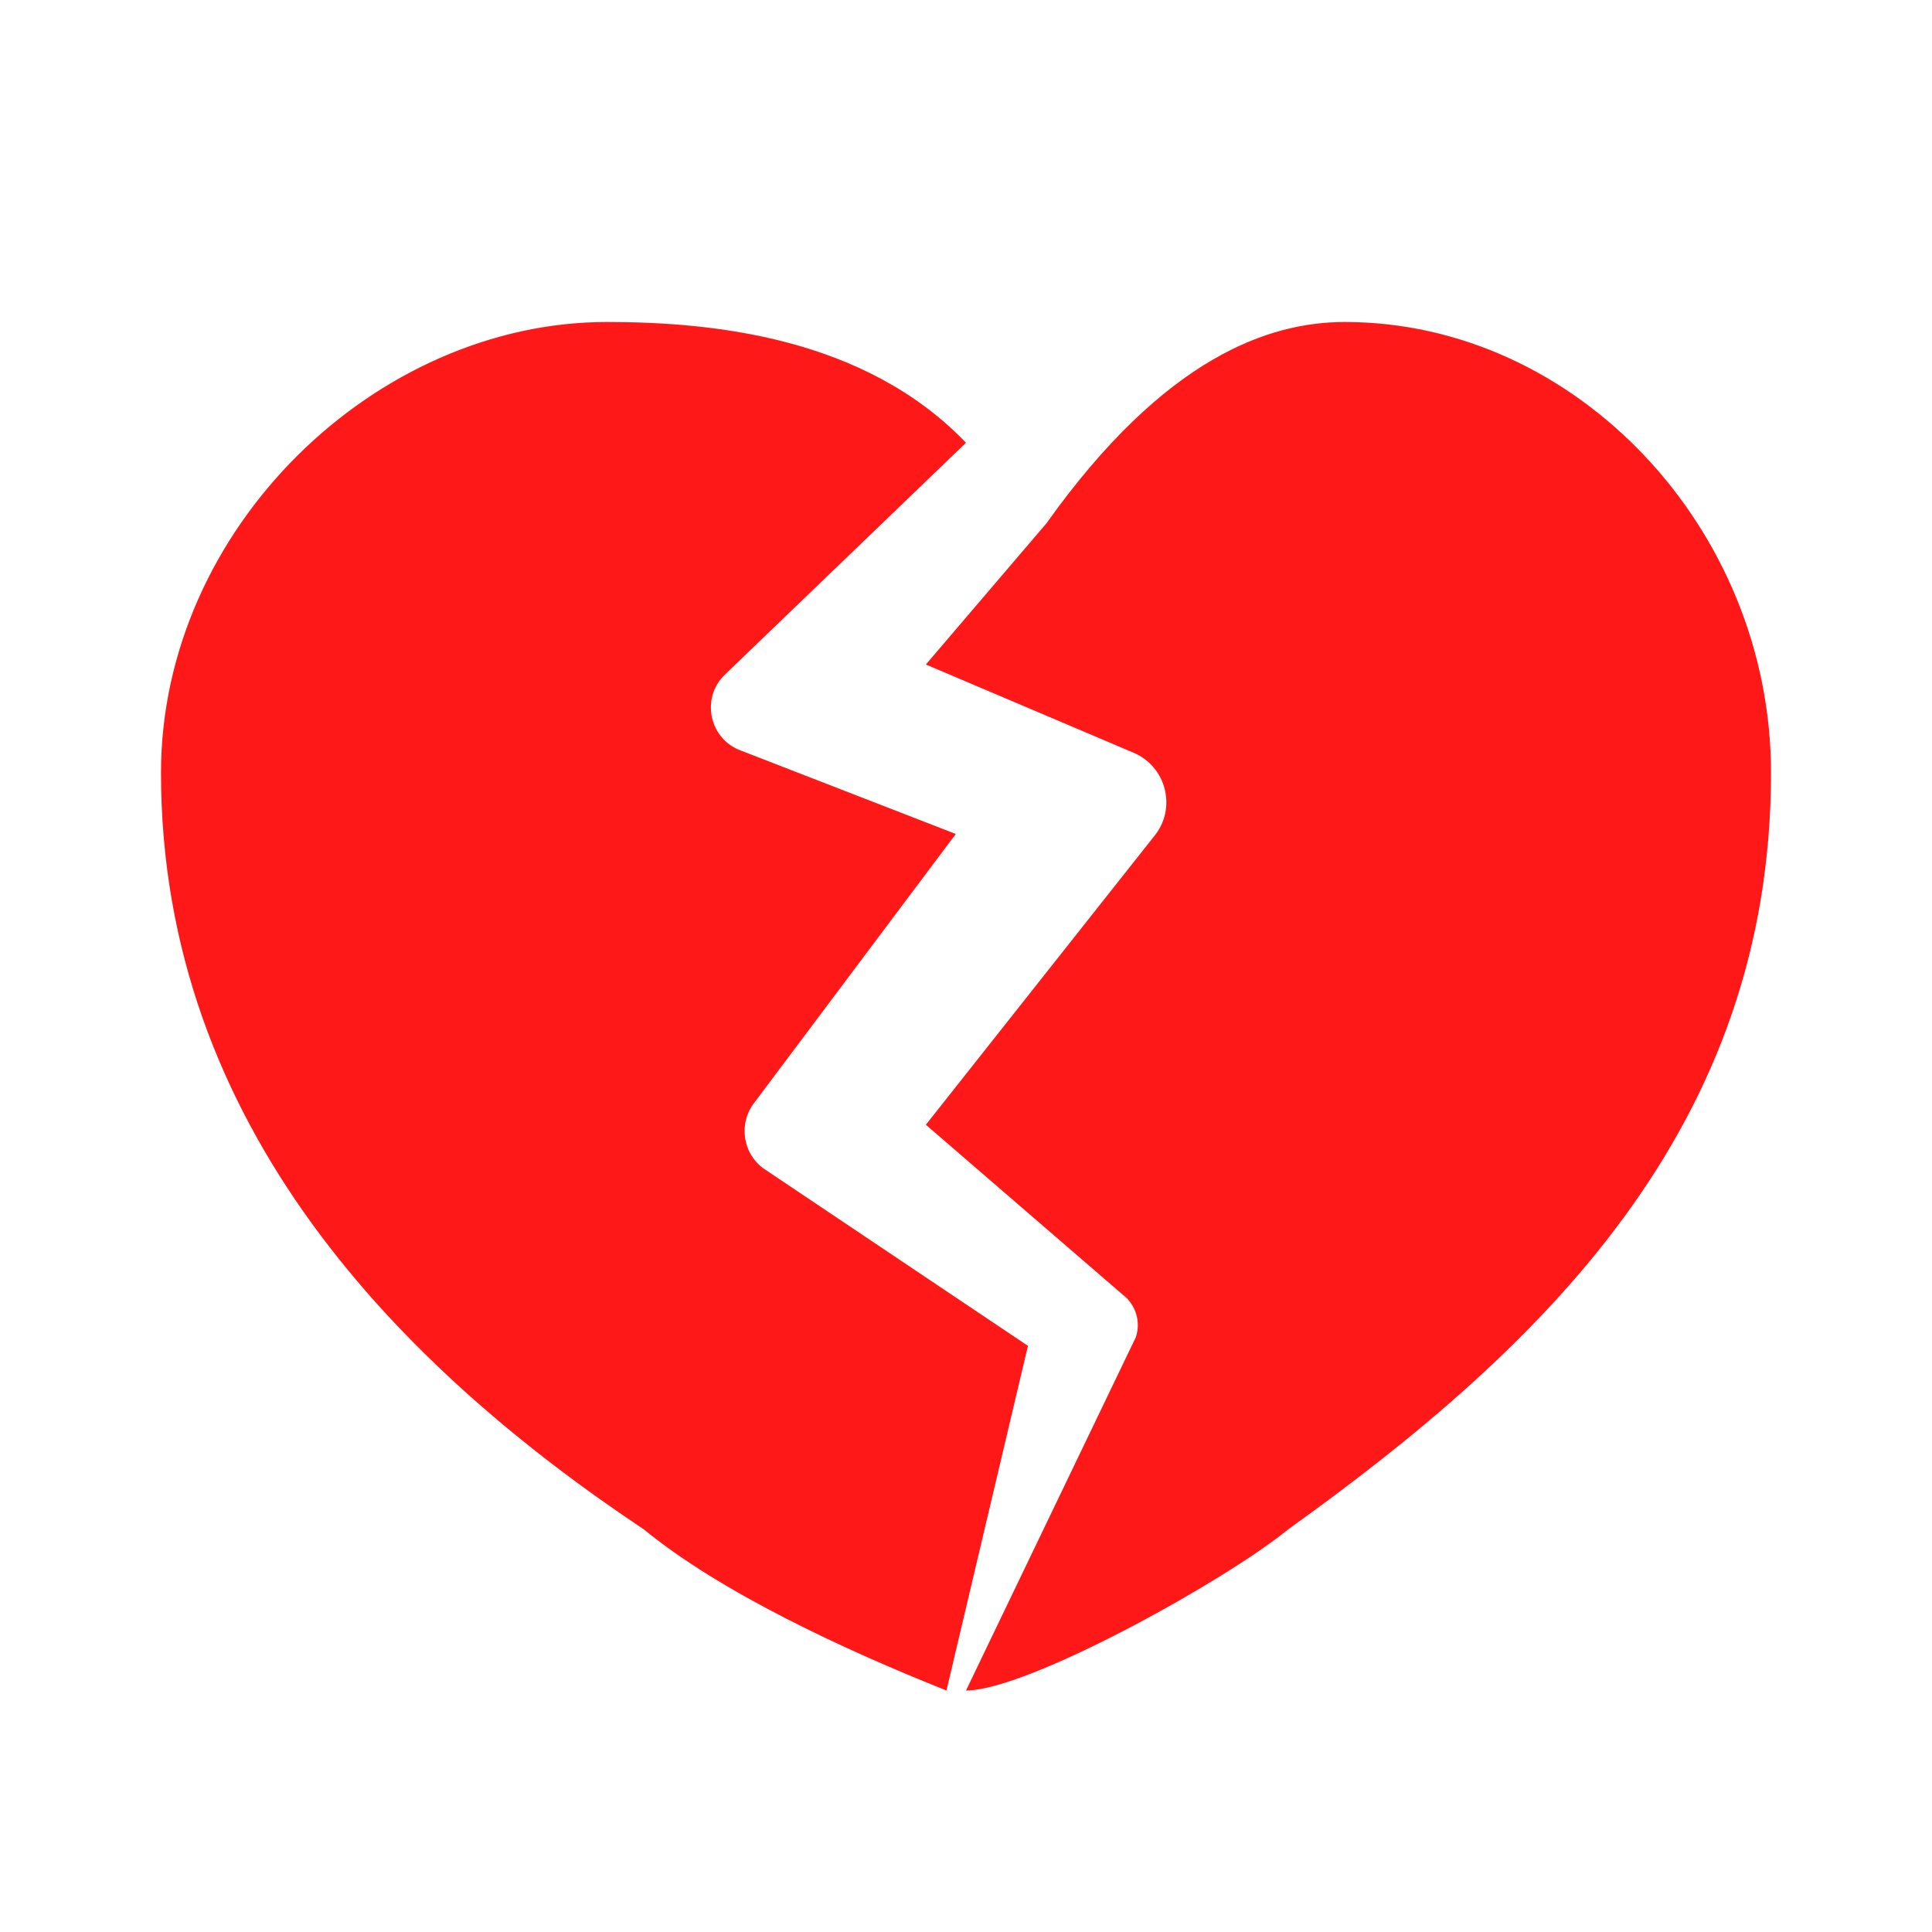
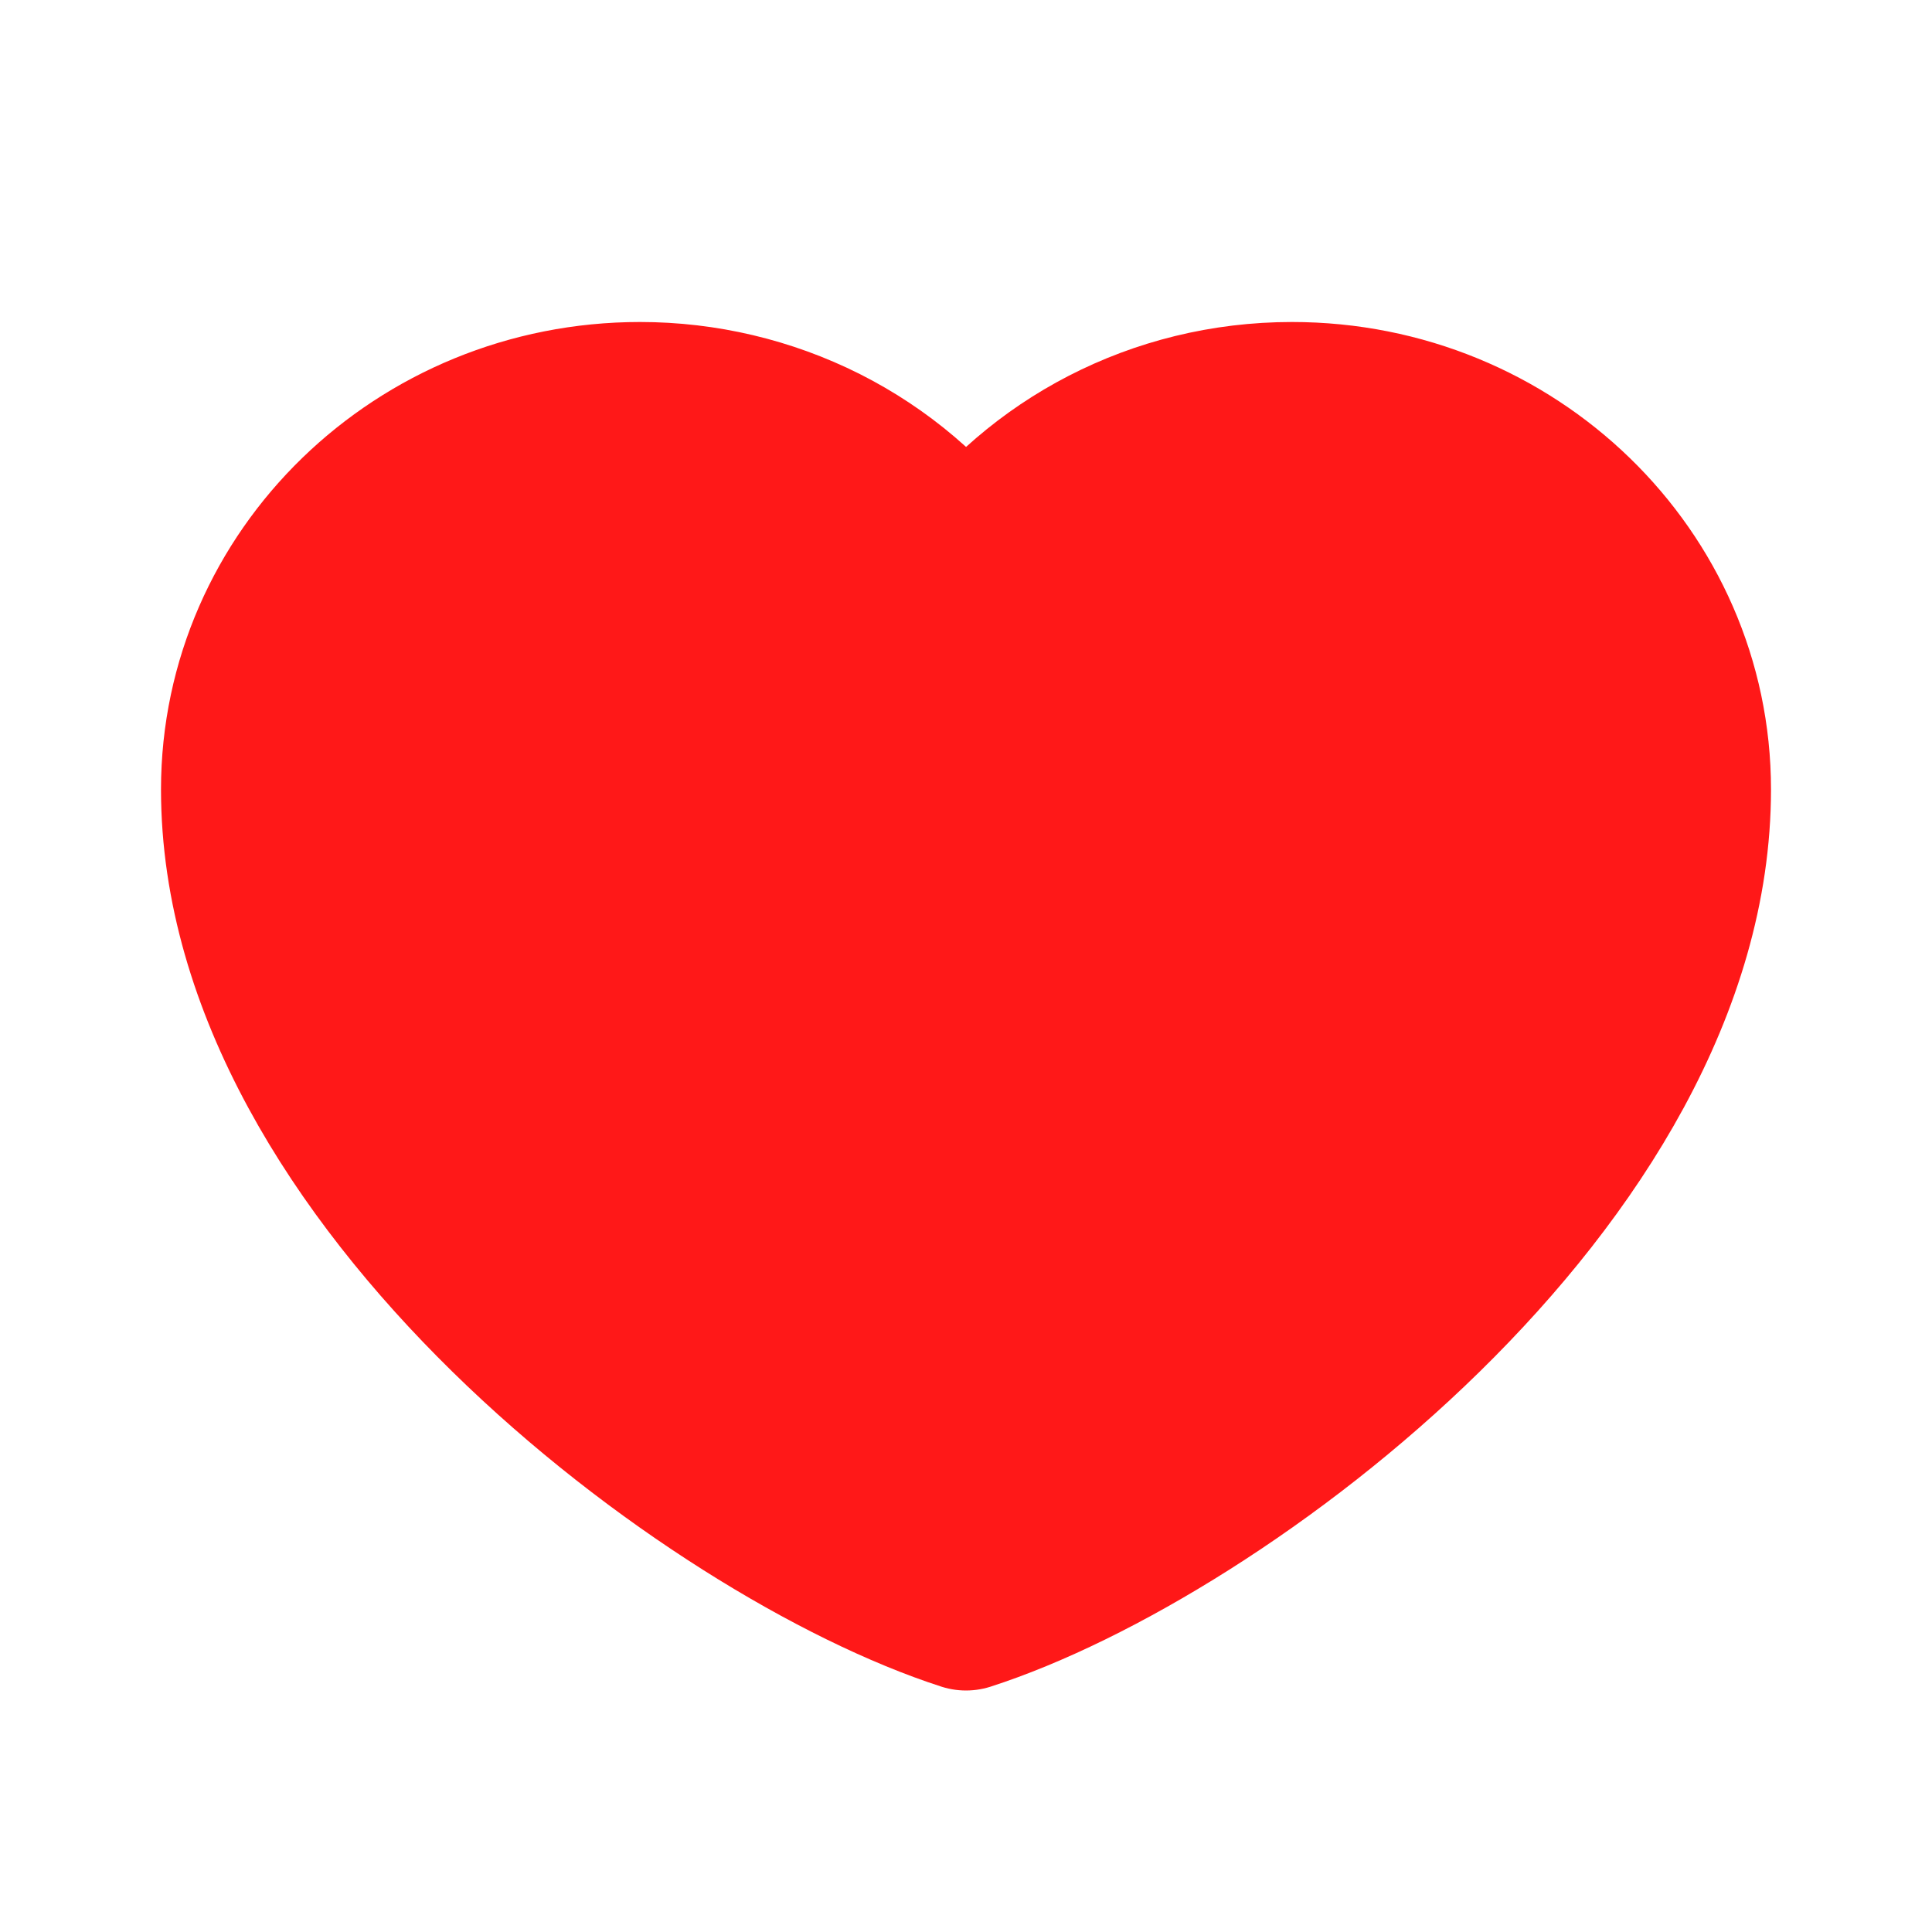
<svg xmlns="http://www.w3.org/2000/svg" width="18" height="18" viewBox="0 0 18 18" fill="none">
-   <path d="M7.116 10.888L9.577 12.539L8.818 15.75C7.875 15.375 6.717 14.838 6 14.25C3.75 12.75 1.5 10.5 1.5 7.2C1.5 4.924 3.5 3 5.653 3C6.635 3 8.054 3.139 9 4.125L6.755 6.284C6.524 6.505 6.609 6.892 6.911 6.996V6.996L8.905 7.77L7.031 10.269V10.269C6.878 10.462 6.916 10.744 7.116 10.888V10.888ZM12.53 3C11.829 3 10.856 3.322 9.75 4.875L8.626 6.191L10.561 7.013C10.872 7.145 10.966 7.54 10.748 7.797V7.797L8.626 10.479L10.46 12.062L10.468 12.068C10.584 12.162 10.63 12.318 10.582 12.459V12.459L9 15.75C9.577 15.75 11.423 14.723 12 14.25C14.386 12.539 16.5 10.5 16.5 7.2C16.5 4.924 14.682 3 12.53 3Z" fill="#FF1818" />
+   <path d="M5.963 3.75C3.912 3.75 2.25 5.364 2.25 7.355C2.25 10.96 6.638 14.238 9 15C11.363 14.238 15.75 10.96 15.75 7.355C15.75 5.364 14.088 3.75 12.037 3.75C10.782 3.75 9.672 4.355 9 5.282C8.658 4.808 8.203 4.422 7.674 4.155C7.145 3.889 6.558 3.75 5.963 3.75Z" fill="#FF1818" stroke="#FF1818" stroke-width="1.5" stroke-linecap="round" stroke-linejoin="round" />
</svg>
